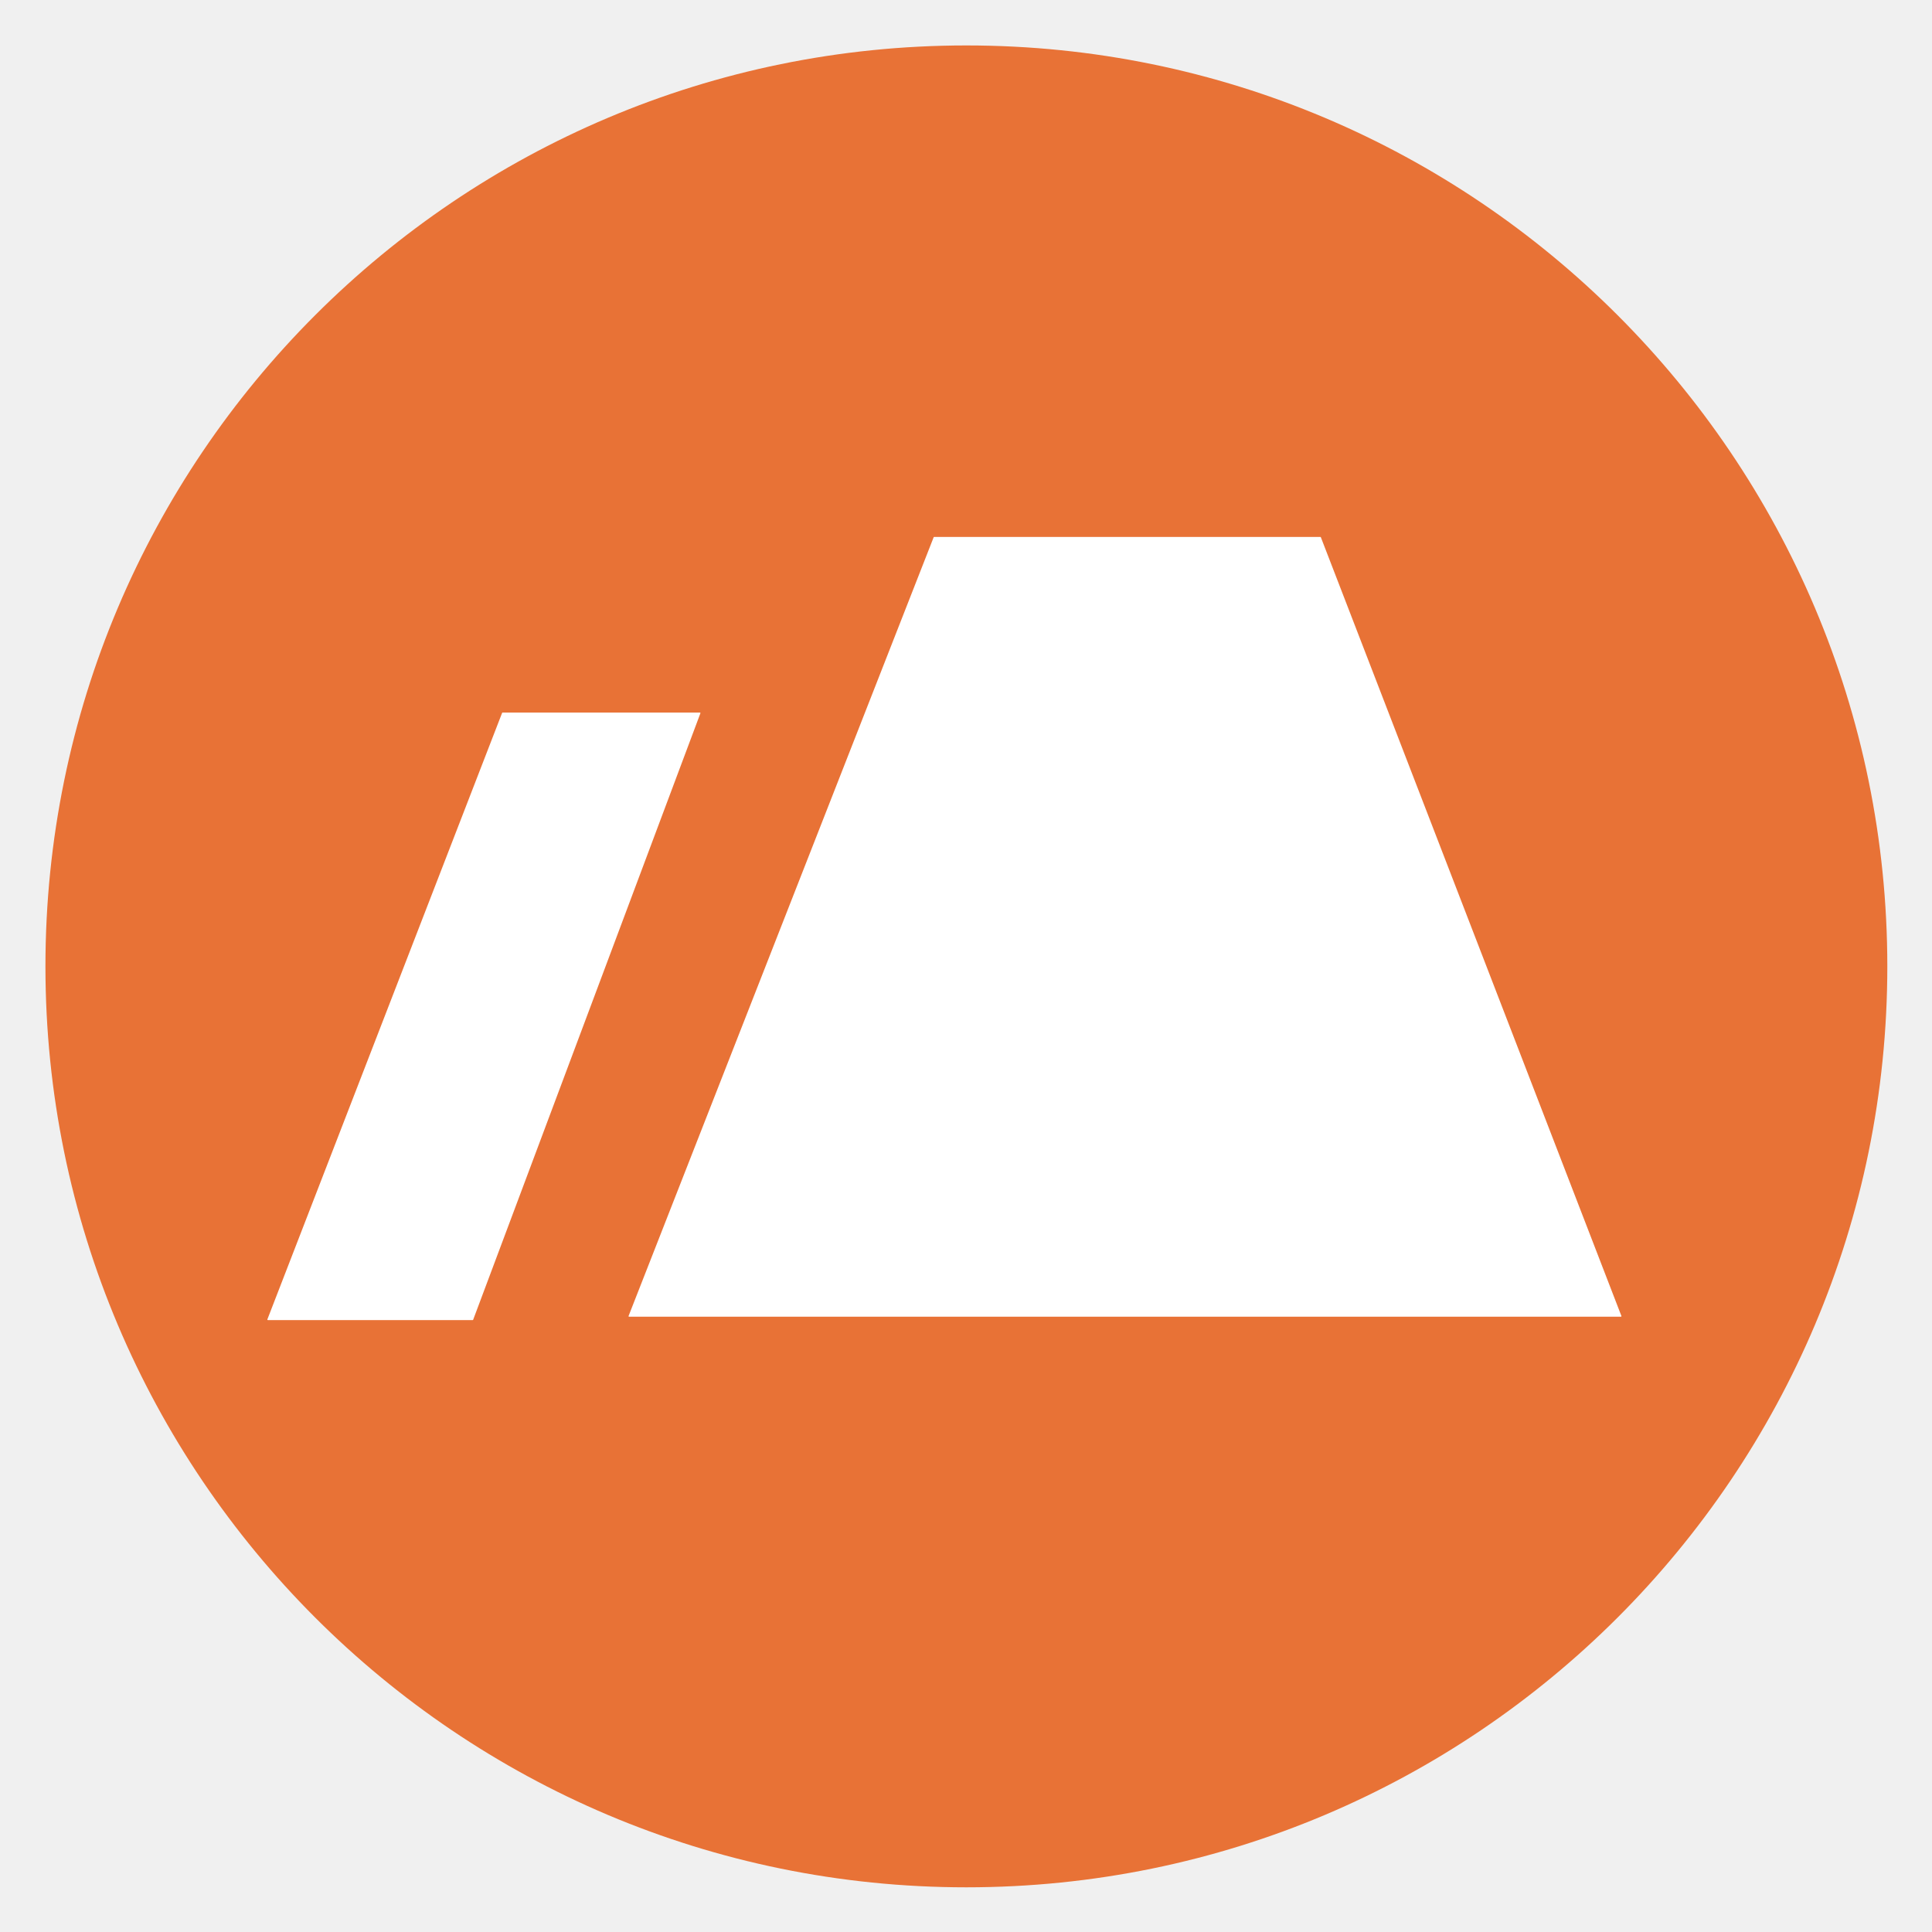
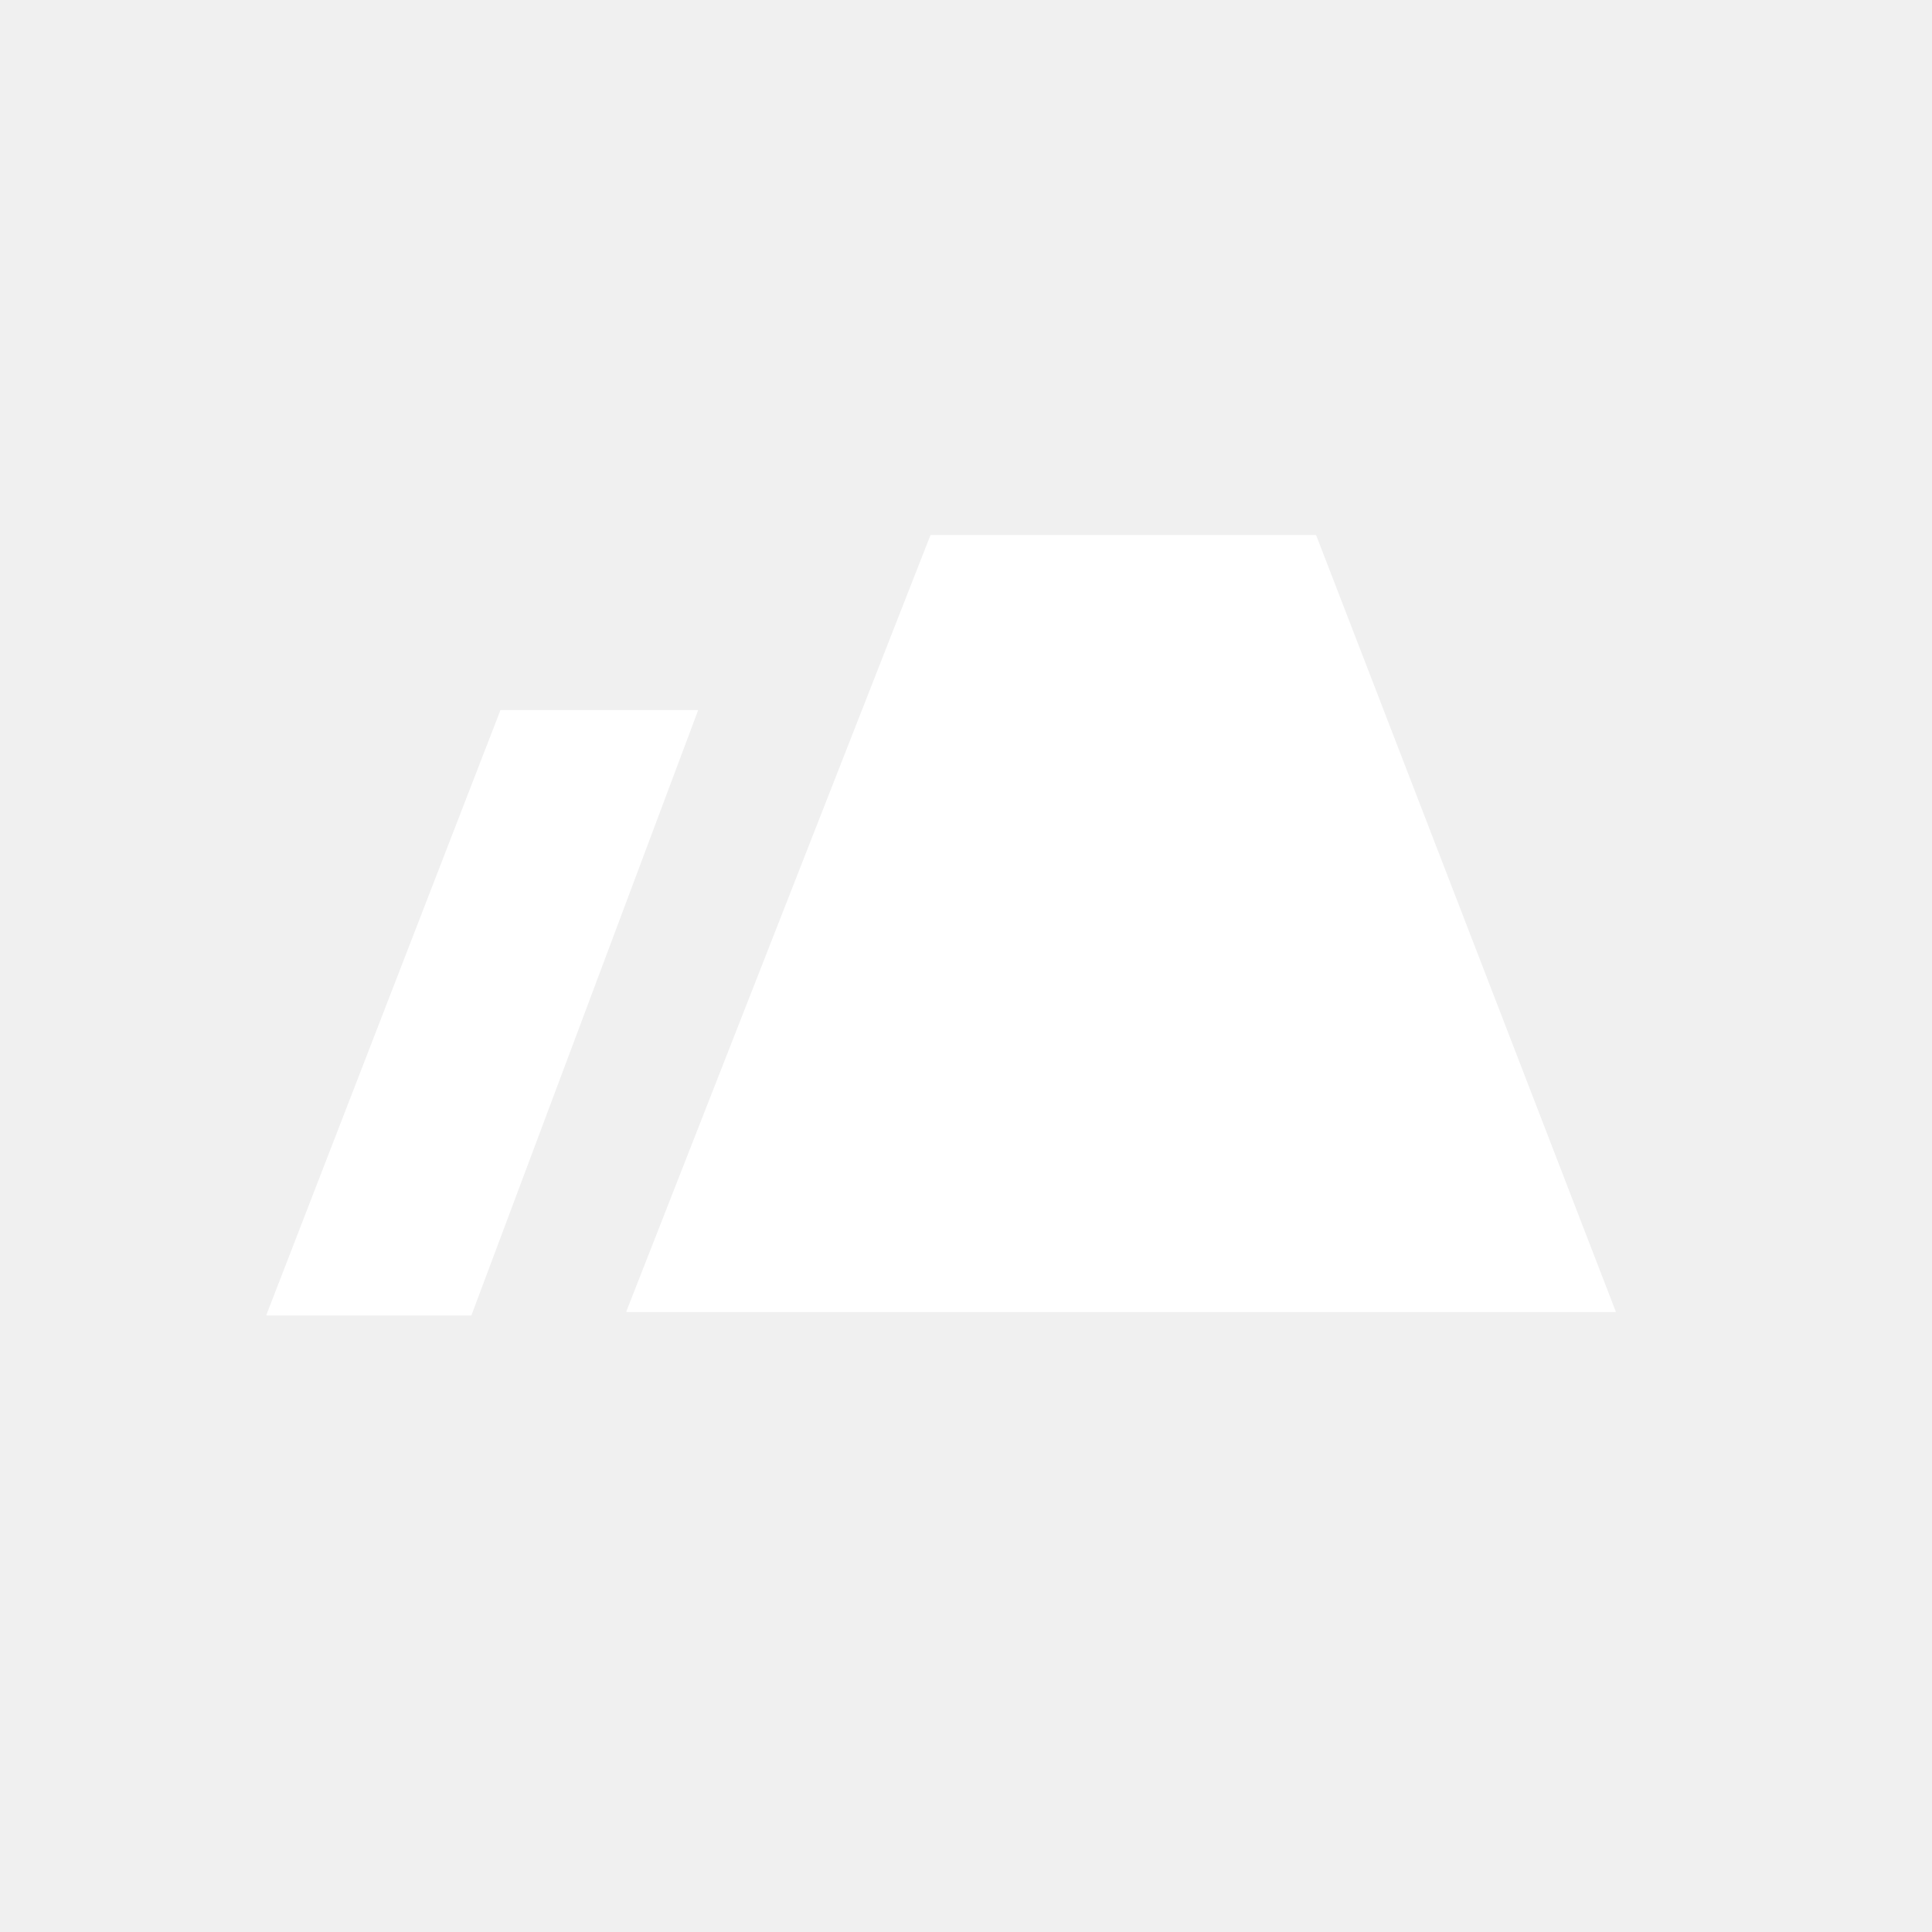
- <svg xmlns="http://www.w3.org/2000/svg" enable-background="new 0 0 255.1 255.1" viewBox="0 0 255.1 255.1">
-   <circle cx="127.6" cy="127.6" fill="#e87236" r="121.6" />
+ <svg xmlns="http://www.w3.org/2000/svg" fill="none" height="256" viewBox="0 0 256 256" width="256">
  <path clip-rule="evenodd" d="m83.051 173.856c-.043 0-.073-.042-.059-.083l40.288-102.835c.009-.025.032-.041.059-.041h51.007c.026 0 .05.017.059.042l39.689 102.835c.014.04-.016.082-.059.082zm-47.692.446c-.043 0-.073-.043-.058-.084l31-80.093c.009-.024.032-.04.058-.04h26.067c.043 0 .073.043.058.083l-30.009 80.093c-.009.024-.032.041-.058.041z" fill="#fff" fill-rule="evenodd" />
</svg>
